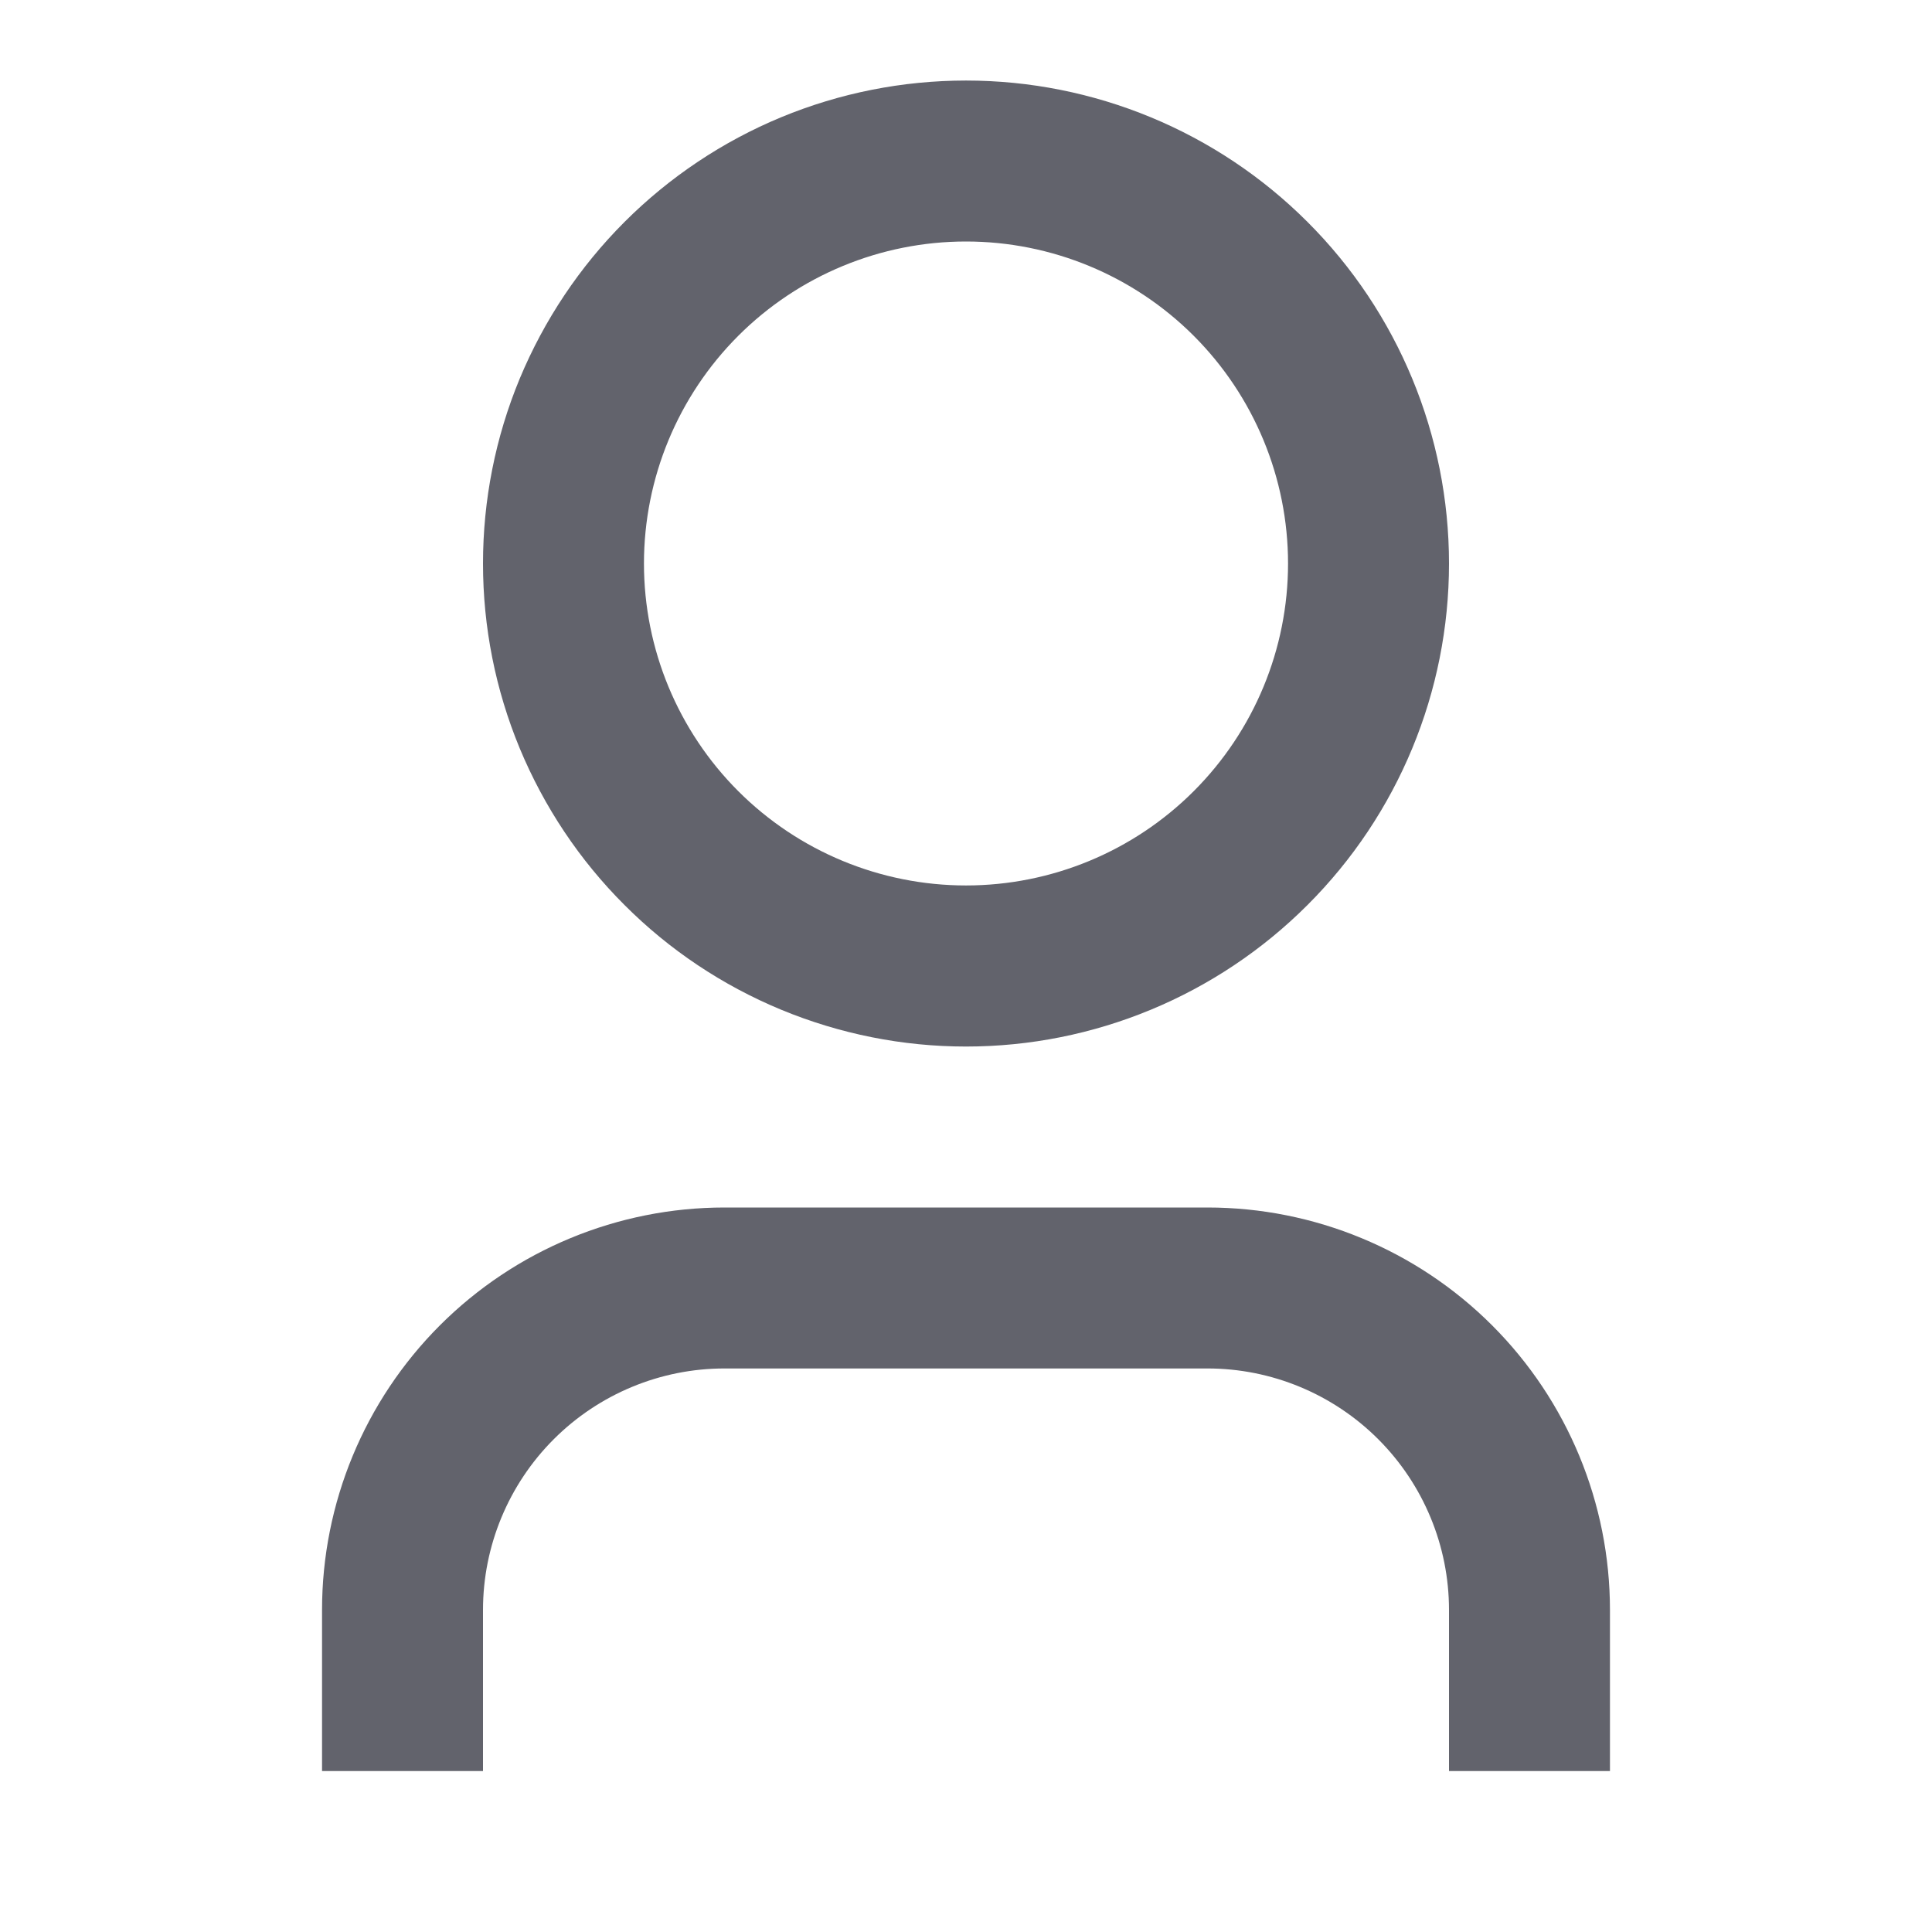
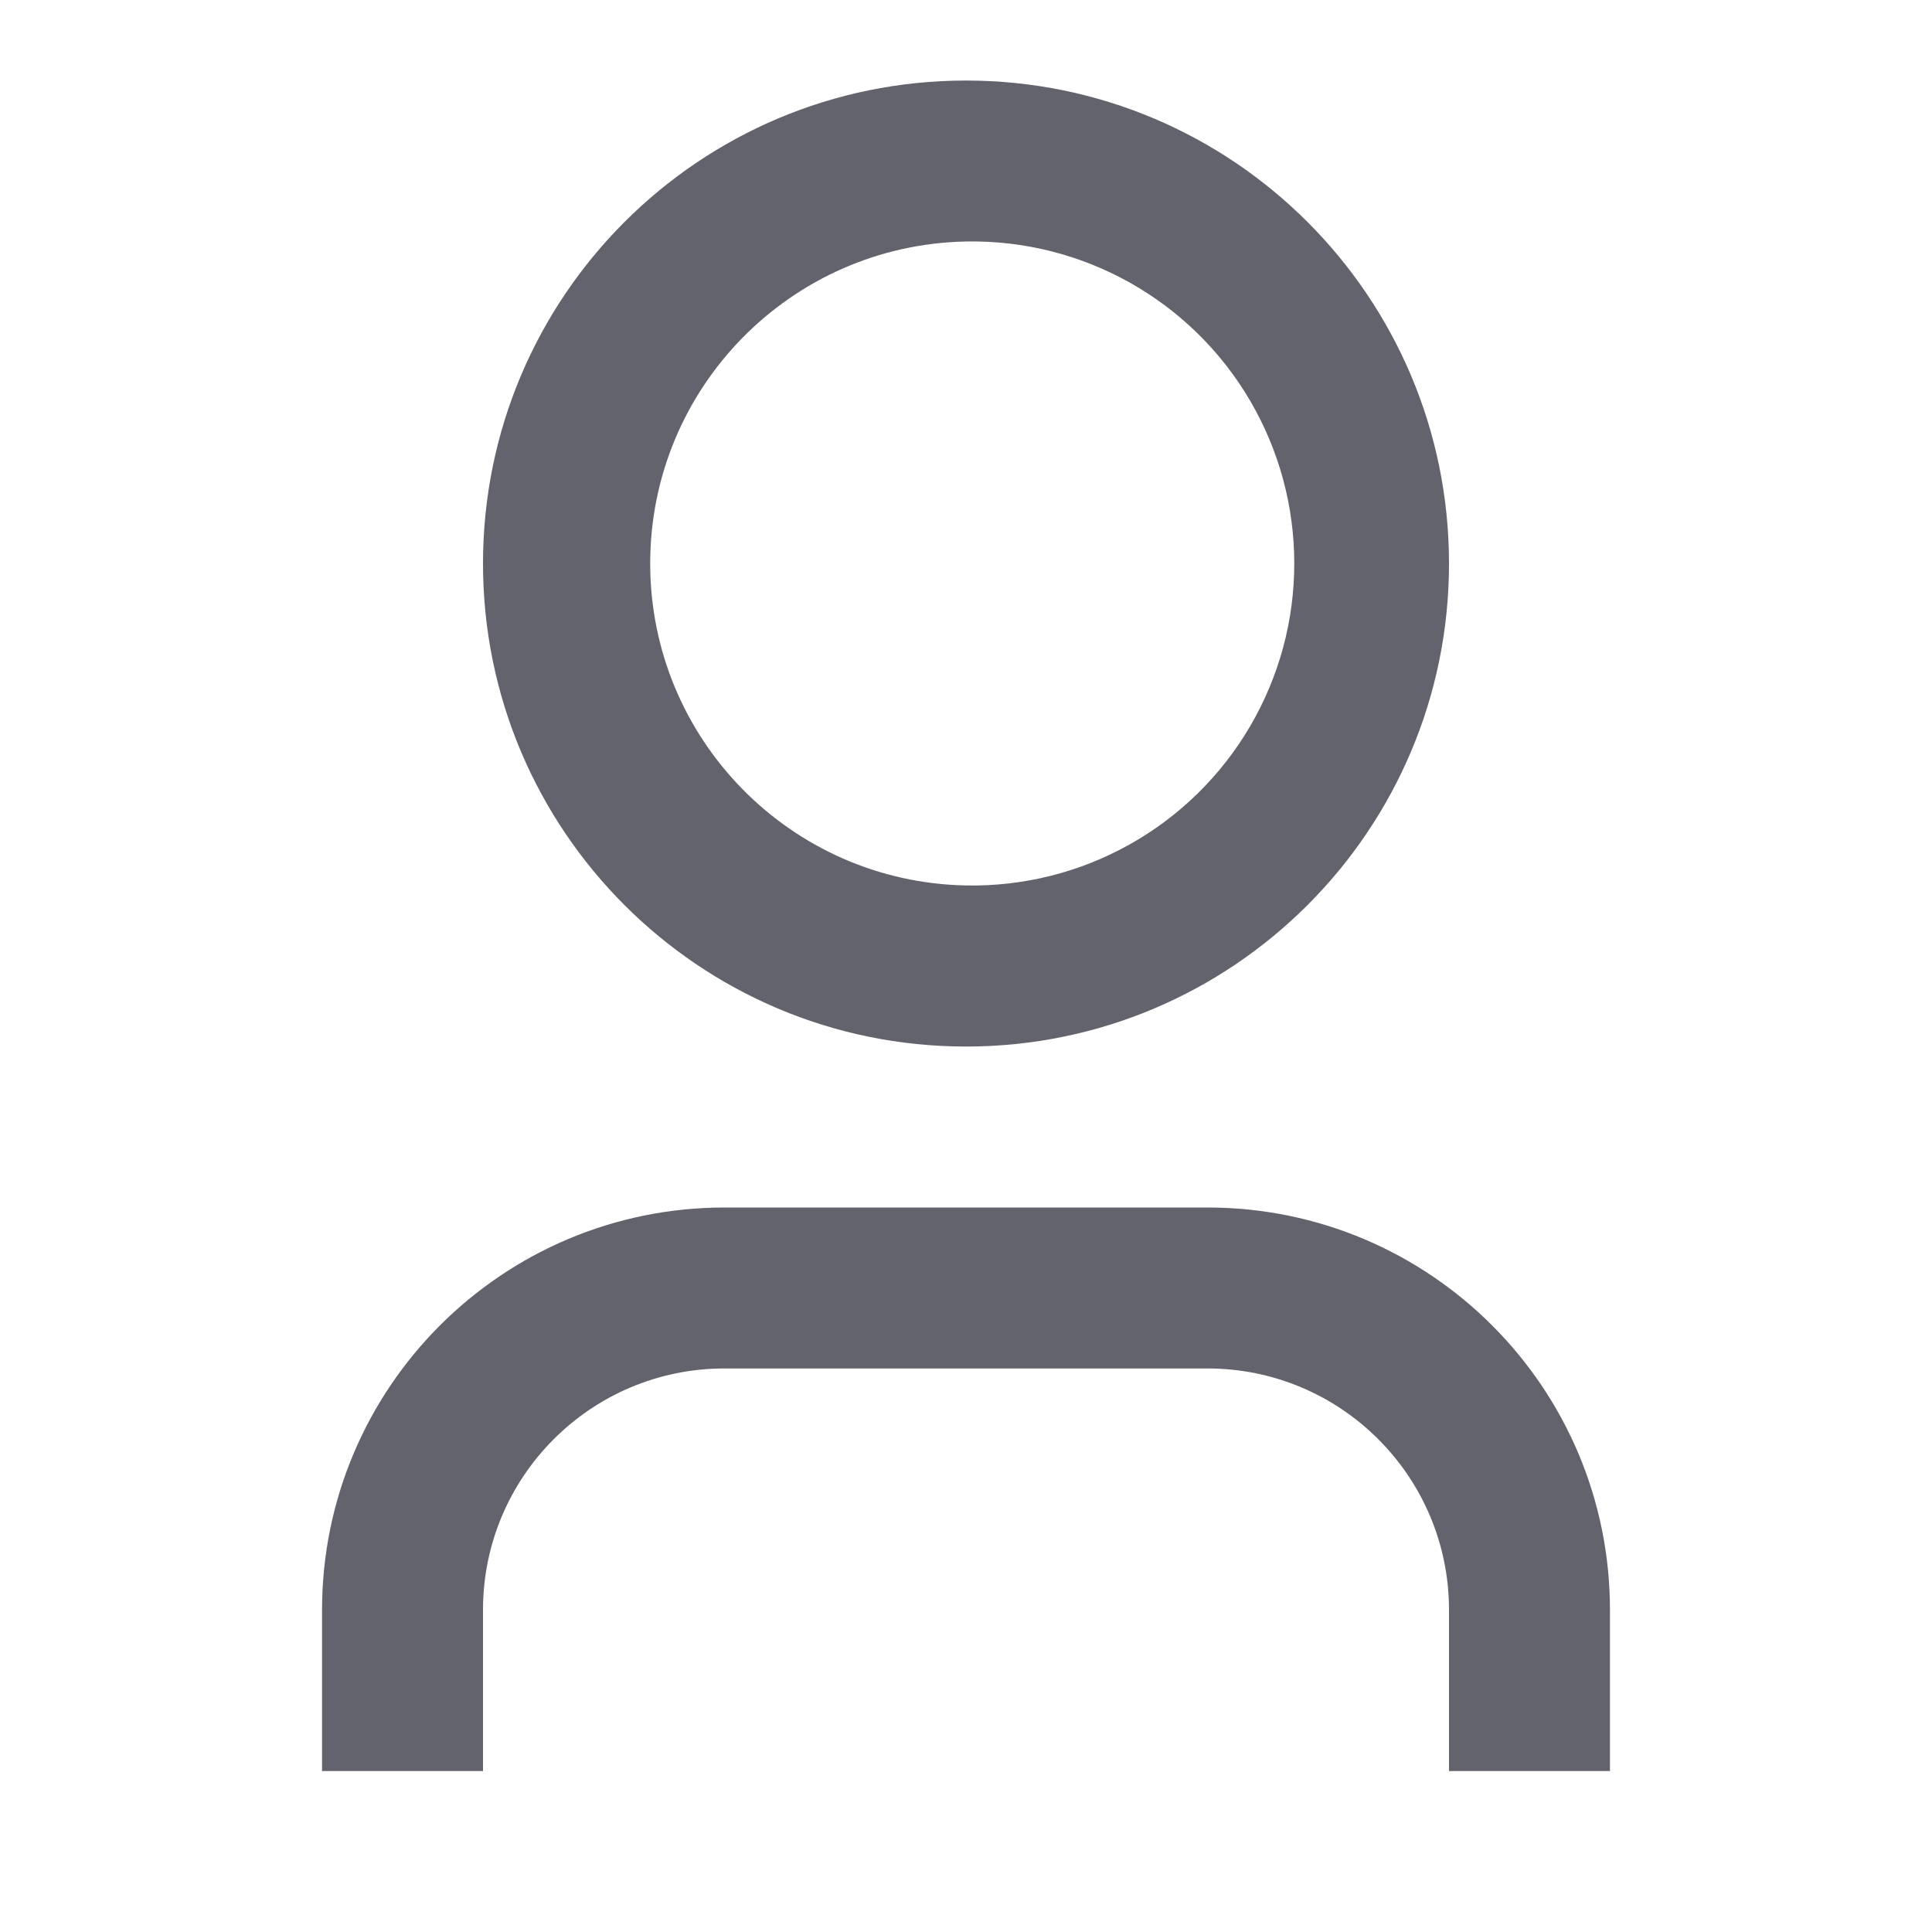
- <svg xmlns="http://www.w3.org/2000/svg" width="16" height="16" viewBox="0 0 16 16" fill="none">
-   <path d="M13.333 14.667H12V13.333C12 12.803 11.789 12.294 11.414 11.919C11.039 11.544 10.53 11.333 10 11.333H6C5.47 11.333 4.961 11.544 4.586 11.919C4.211 12.294 4 12.803 4 13.333V14.667H2.667V13.333C2.667 12.449 3.018 11.601 3.643 10.976C4.268 10.351 5.116 10 6 10H10C10.884 10 11.732 10.351 12.357 10.976C12.982 11.601 13.333 12.449 13.333 13.333V14.667ZM8 8.667C7.475 8.667 6.955 8.563 6.469 8.362C5.984 8.161 5.543 7.867 5.172 7.495C4.8 7.124 4.506 6.683 4.304 6.197C4.103 5.712 4 5.192 4 4.667C4 4.141 4.103 3.621 4.304 3.136C4.506 2.651 4.8 2.21 5.172 1.838C5.543 1.467 5.984 1.172 6.469 0.971C6.955 0.77 7.475 0.667 8 0.667C9.061 0.667 10.078 1.088 10.828 1.838C11.579 2.588 12 3.606 12 4.667C12 5.728 11.579 6.745 10.828 7.495C10.078 8.245 9.061 8.667 8 8.667ZM8 7.333C8.707 7.333 9.386 7.052 9.886 6.552C10.386 6.052 10.667 5.374 10.667 4.667C10.667 3.959 10.386 3.281 9.886 2.781C9.386 2.281 8.707 2 8 2C7.293 2 6.614 2.281 6.114 2.781C5.614 3.281 5.333 3.959 5.333 4.667C5.333 5.374 5.614 6.052 6.114 6.552C6.614 7.052 7.293 7.333 8 7.333Z" fill="#62636C" />
+ <svg xmlns="http://www.w3.org/2000/svg" fill="none" viewBox="0 0 16 16">
+   <path fill="#62636c" d="M13.333 14.667H12v-1.334a2 2 0 0 0-2-2H6a2 2 0 0 0-2 2v1.334H2.667v-1.334A3.334 3.334 0 0 1 6 10h4a3.333 3.333 0 0 1 3.333 3.333zM8 8.667a4 4 0 1 1 0-8 4 4 0 0 1 0 8m0-1.334A2.667 2.667 0 1 0 8 2a2.667 2.667 0 0 0 0 5.333" />
</svg>
